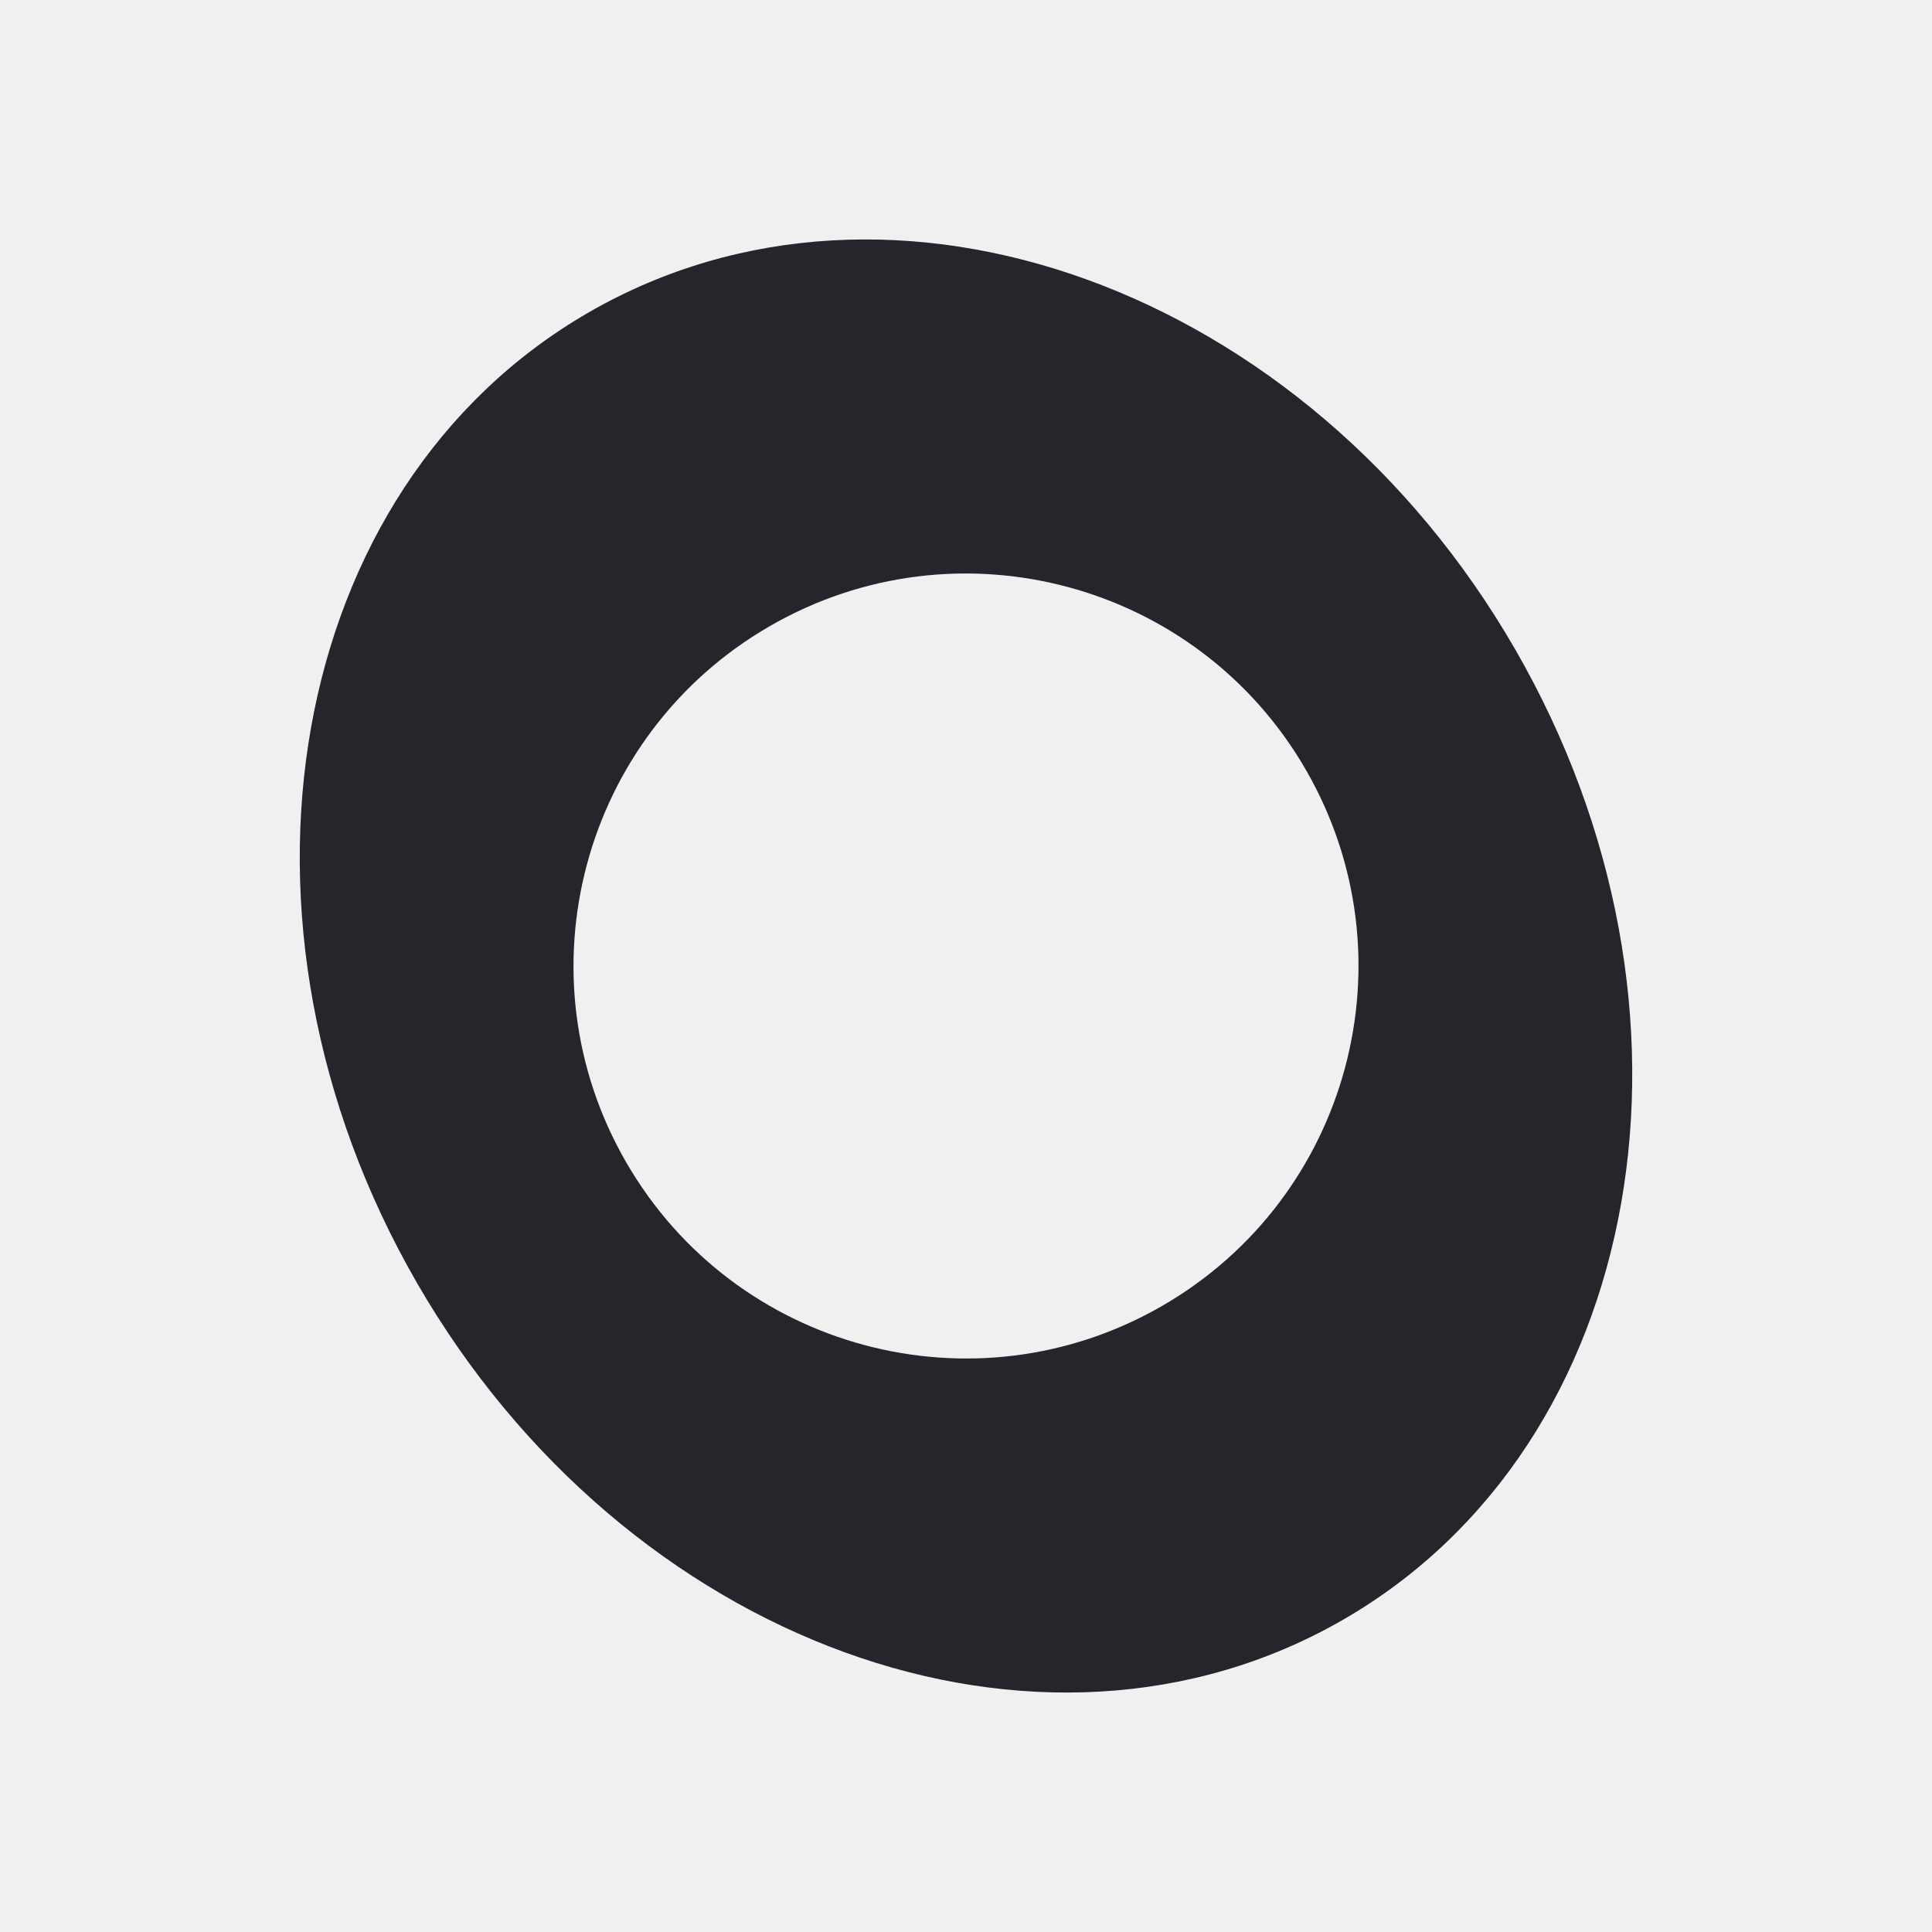
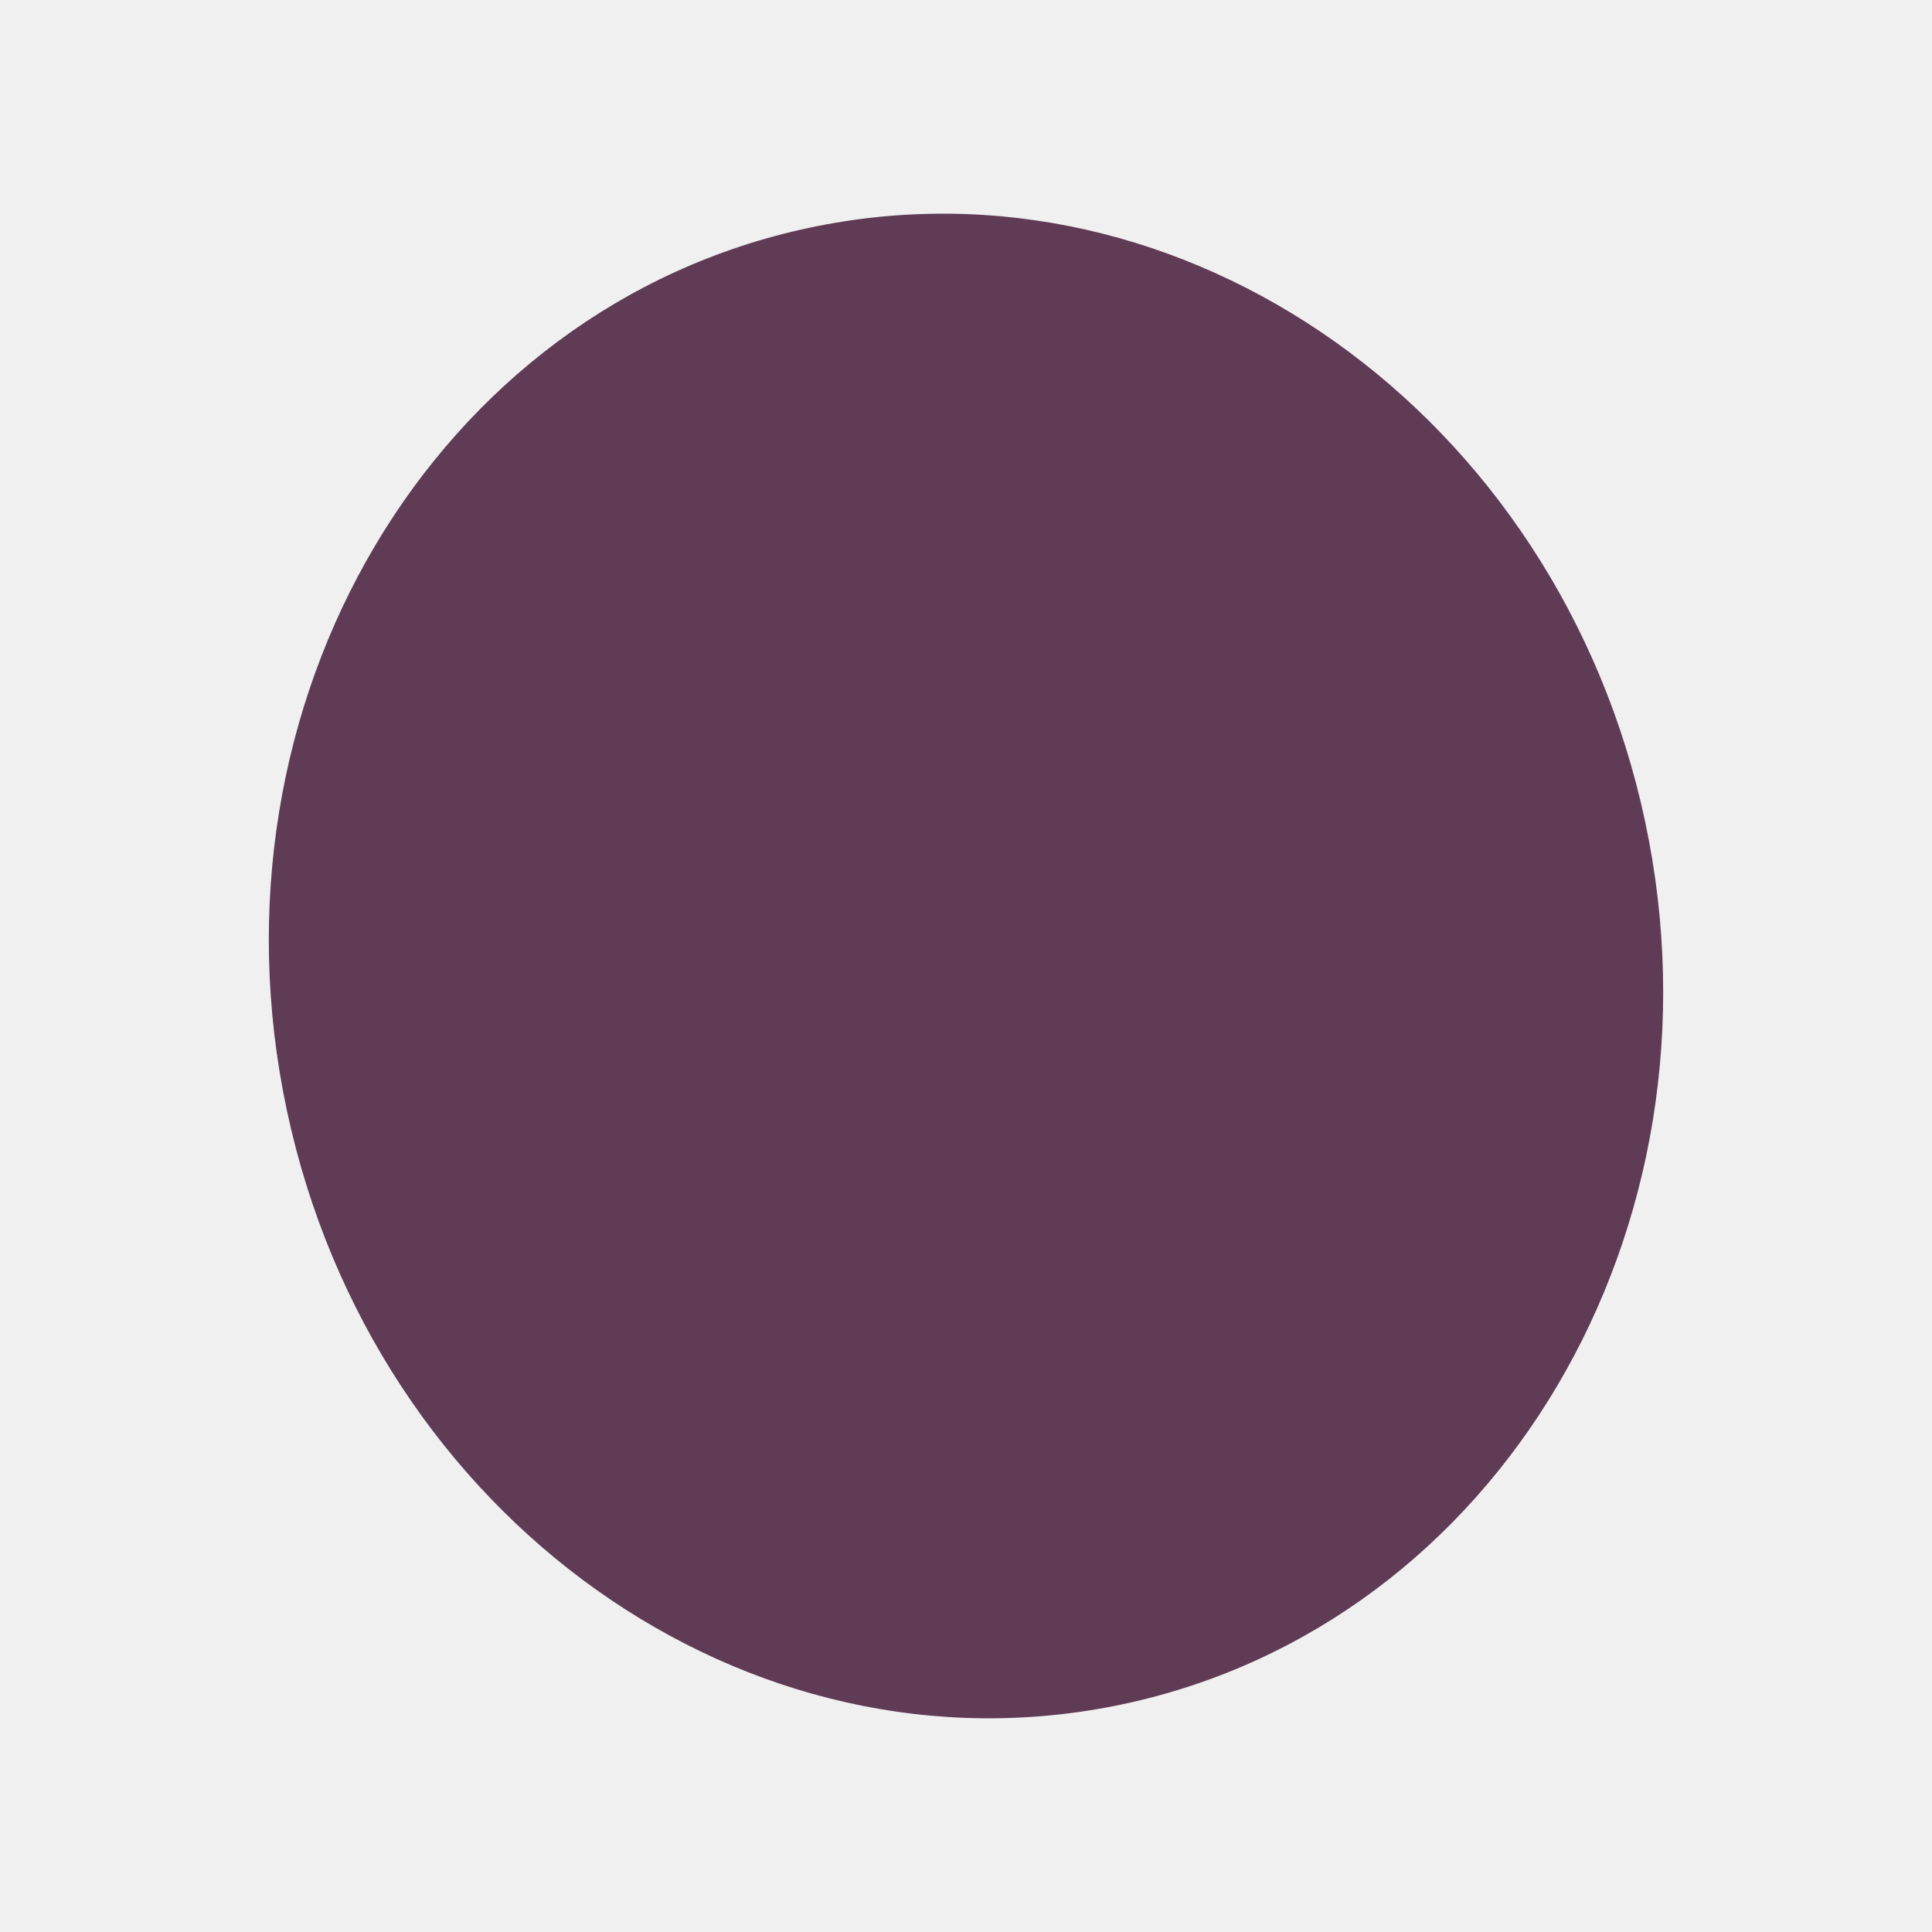
<svg xmlns="http://www.w3.org/2000/svg" viewBox="0 0 32 32">
-   <style>svg{color:#28242c}@media(prefers-color-scheme:dark){svg{color:#f0eee6}}</style>
-   <defs>
-     <mask id="hole">
-       <rect width="32" height="32" fill="white" />
-       <circle cx="16" cy="16" r="6.5" fill="black" />
-     </mask>
-   </defs>
-   <ellipse cx="16" cy="16" rx="10.5" ry="12.5" transform="rotate(-30 16 16)" fill="currentColor" mask="url(#hole)" />
+   <style>svg{color:#603b55}@media(prefers-color-scheme:dark){svg{color:#d7bdcf}}</style>
+   <ellipse cx="16" cy="16" rx="11.5" ry="12.5" transform="rotate(-12 16 16)" fill="currentColor" />
</svg>
